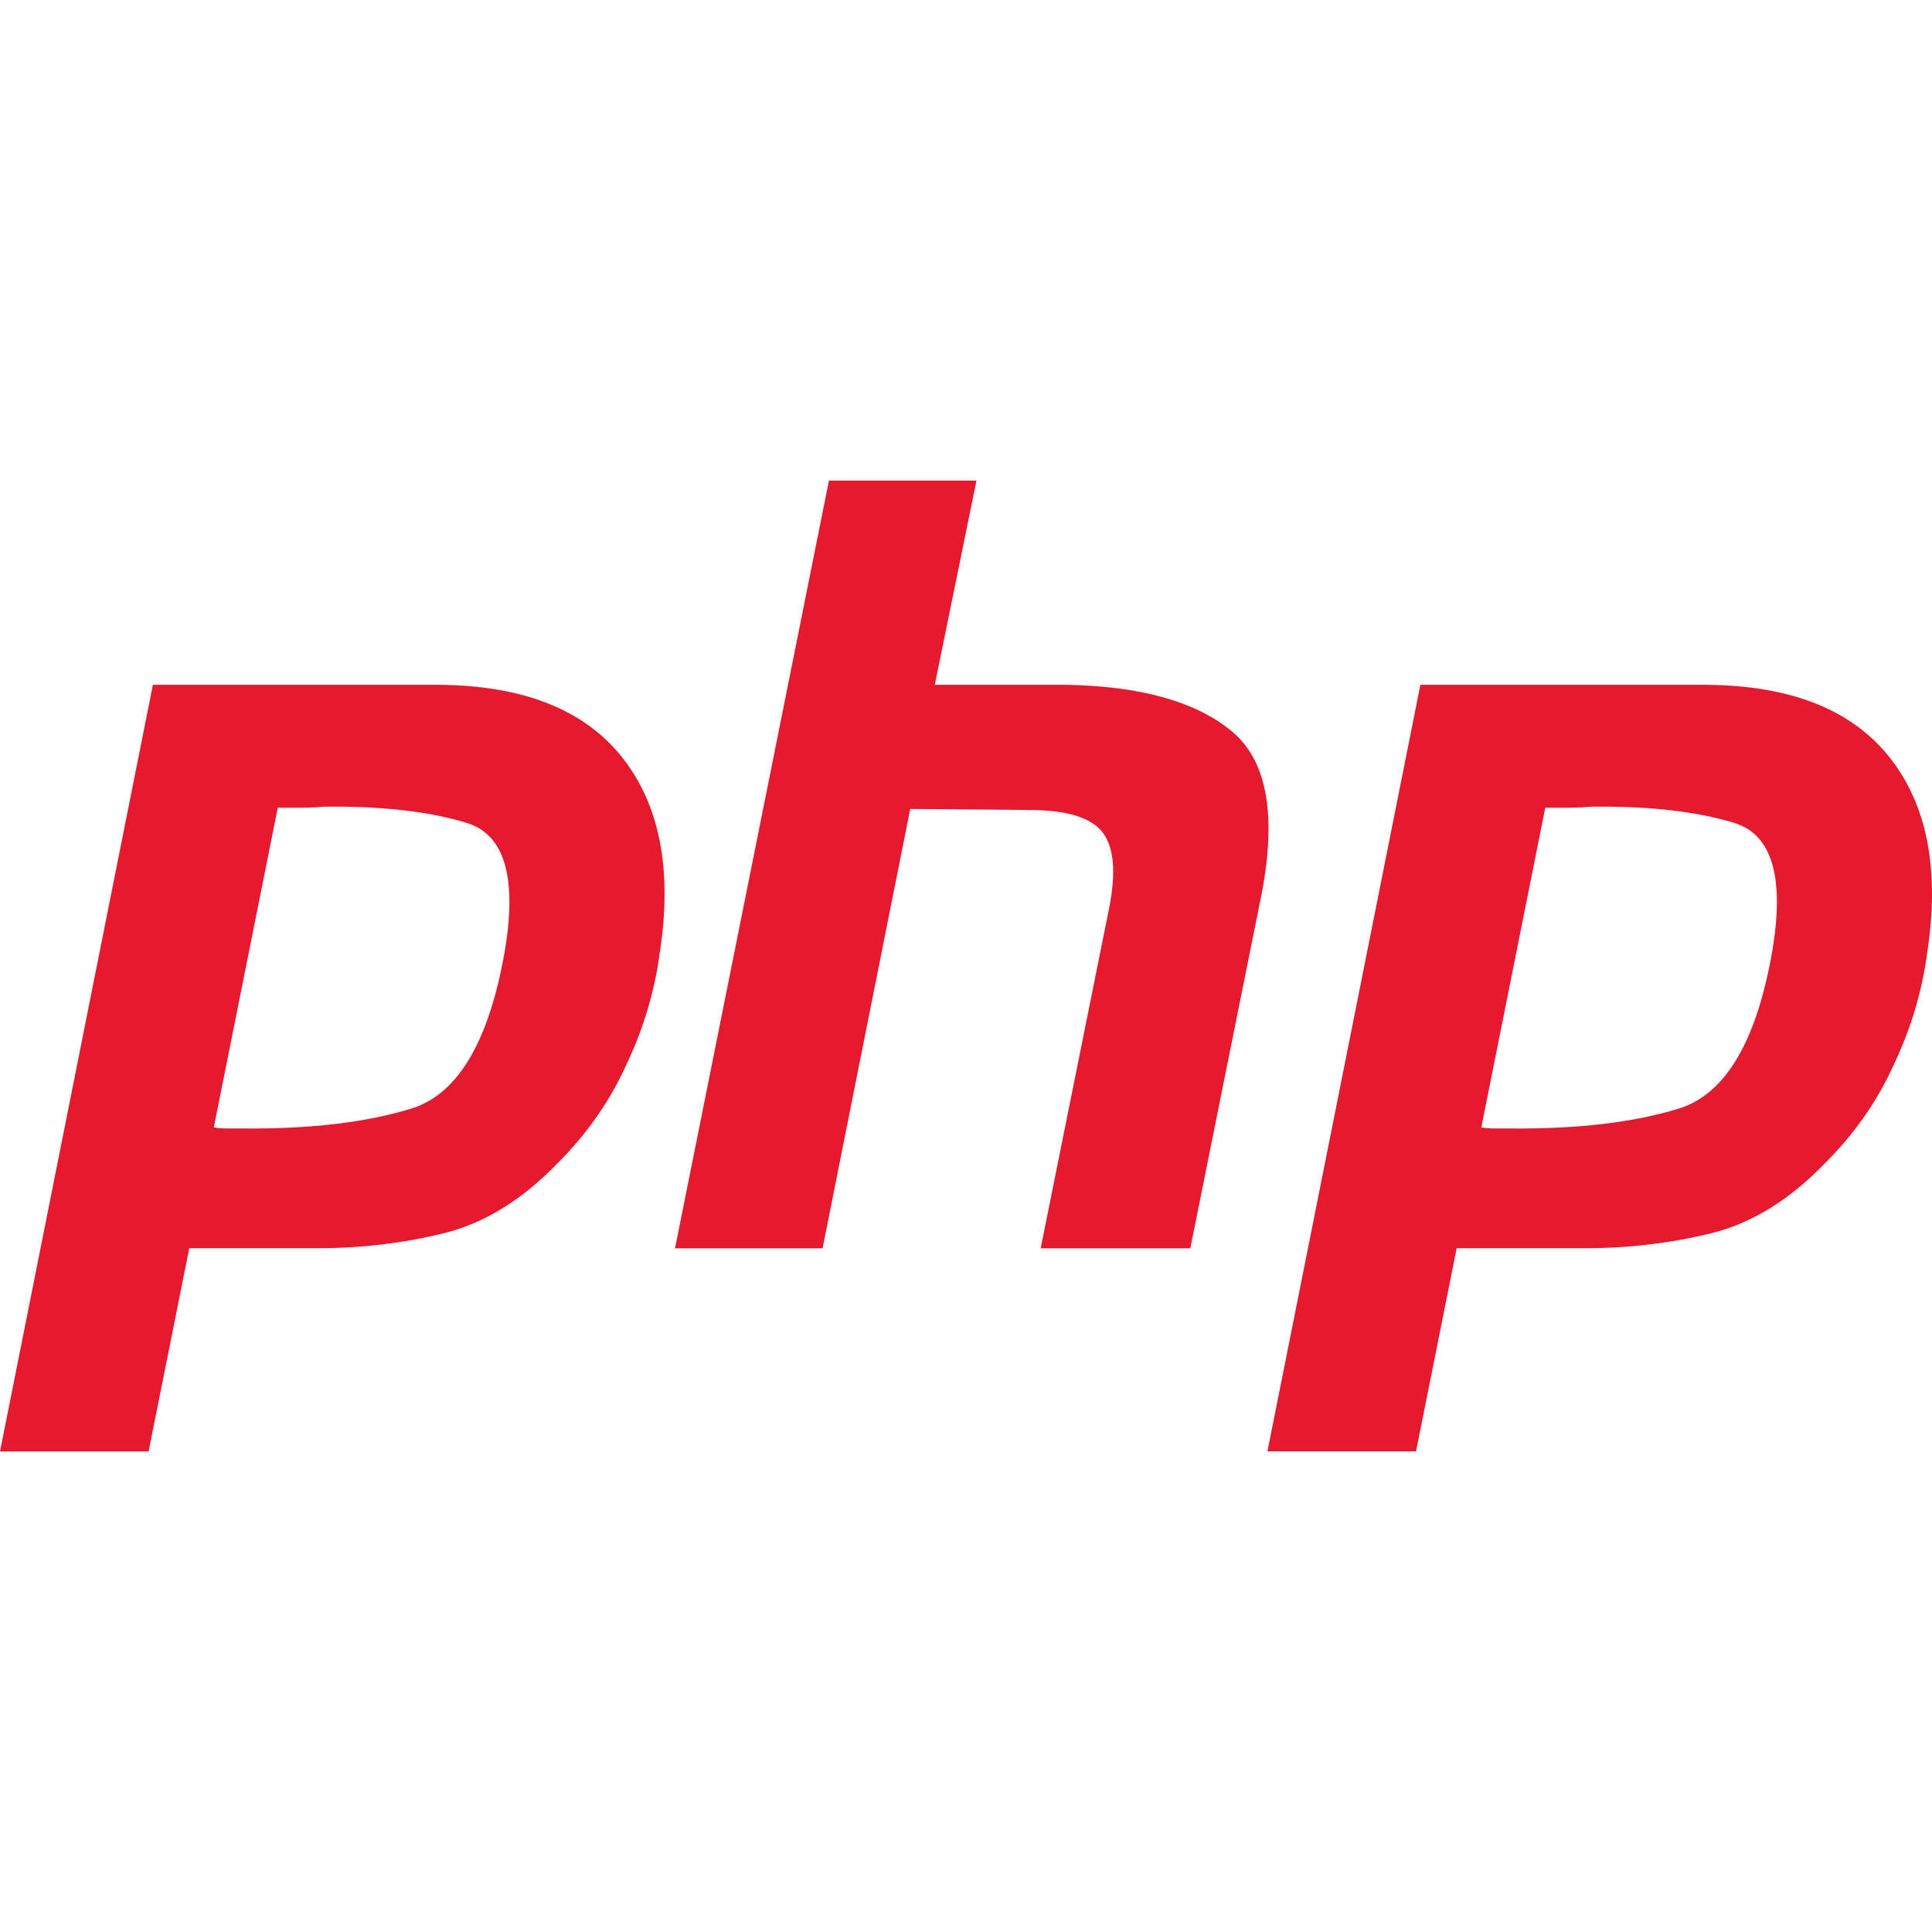
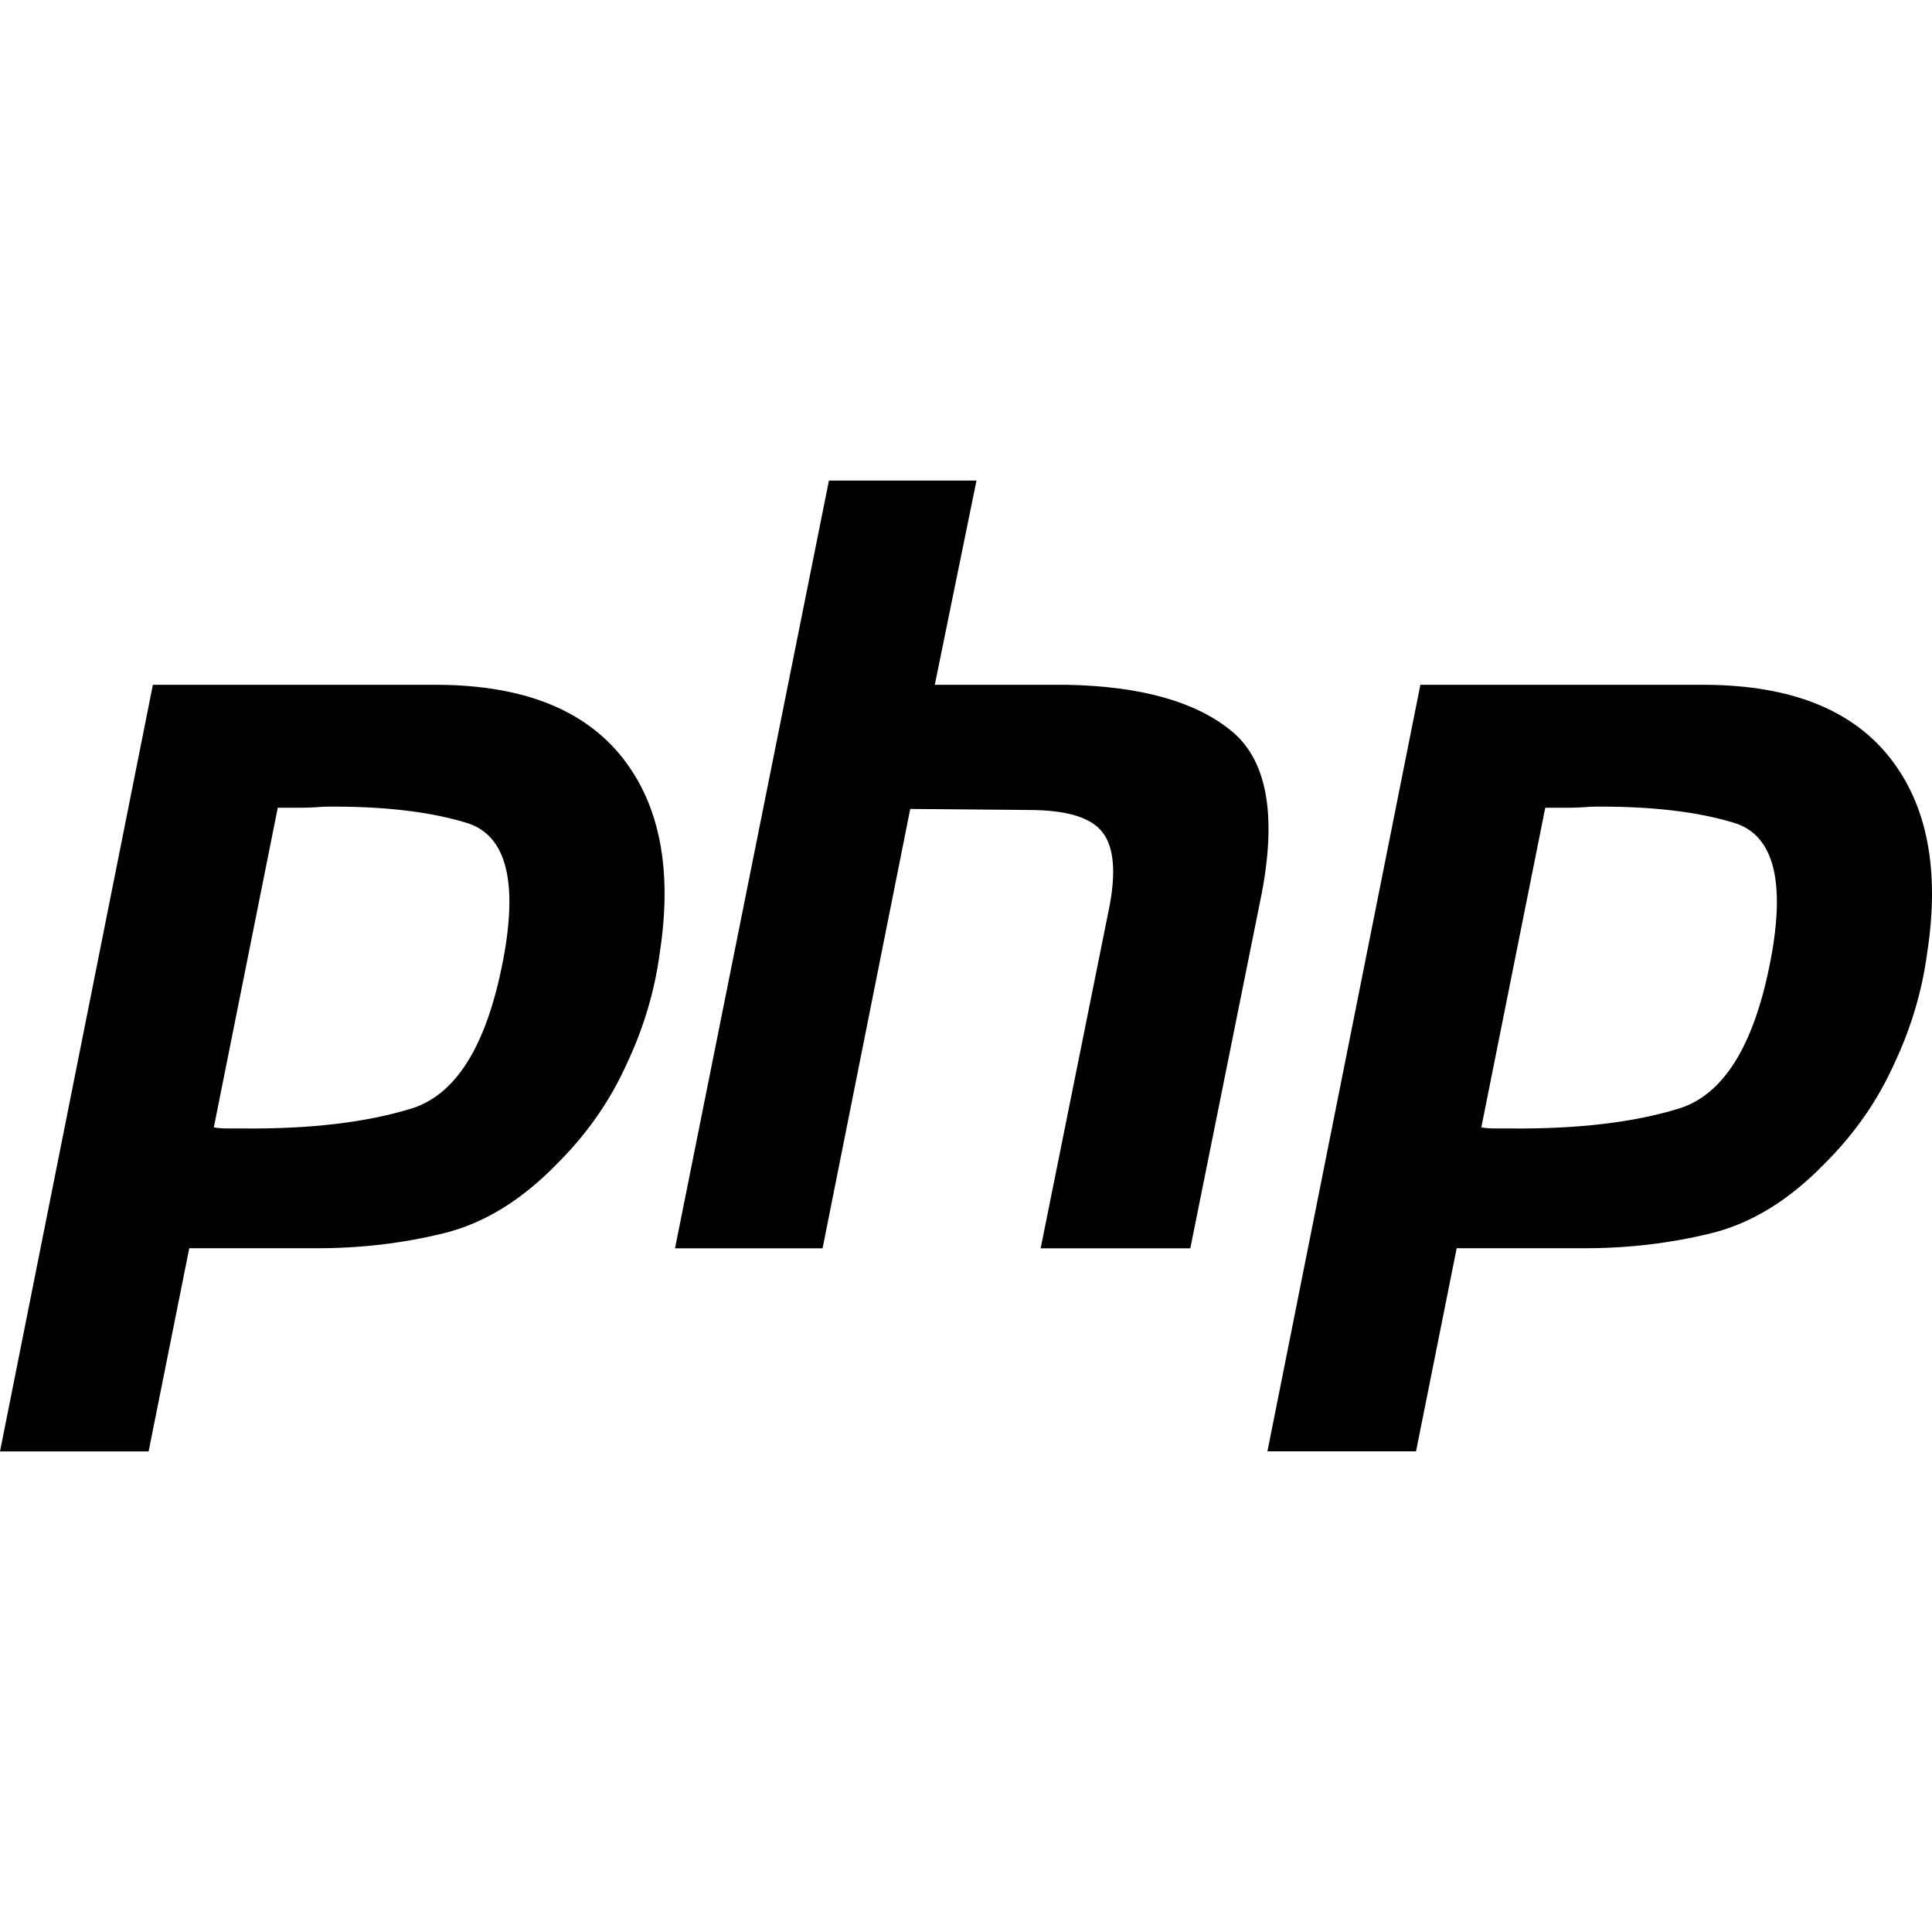
<svg xmlns="http://www.w3.org/2000/svg" version="1.1" id="Capa_1" x="0px" y="0px" viewBox="0 0 24 24" style="enable-background:new 0 0 24 24;" xml:space="preserve" width="512" height="512">
  <defs id="defs1109" />
-   <g id="g1104" transform="scale(1.000026,1)" style="fill:#e51a2e;fill-opacity:1">
-     <path d="M 1.899,8.507 H 5.458 C 6.503,8.516 7.26,8.817 7.73,9.41 8.199,10.003 8.354,10.813 8.195,11.84 8.133,12.309 7.996,12.77 7.783,13.221 7.579,13.673 7.296,14.08 6.933,14.443 6.49,14.903 6.017,15.196 5.512,15.32 5.007,15.444 4.485,15.506 3.945,15.506 H 2.351 L 1.846,18.03 H 0 L 1.899,8.507 v 0 m 1.554,1.514 -0.797,3.984 c 0.053,0.009 0.106,0.013 0.159,0.013 0.062,0 0.124,0 0.186,0 0.85,0.009 1.558,-0.075 2.125,-0.252 0.567,-0.186 0.947,-0.832 1.142,-1.939 0.159,-0.93 0,-1.465 -0.478,-1.607 -0.469,-0.142 -1.058,-0.208 -1.766,-0.199 -0.106,0.009 -0.208,0.013 -0.305,0.013 -0.088,0 -0.181,0 -0.279,0 l 0.013,-0.013" id="path1098" style="fill:#e51a2e;fill-opacity:1" />
-     <path d="m 10.297,5.97 h 1.833 l -0.518,2.537 h 1.647 c 0.903,0.018 1.576,0.204 2.019,0.558 0.452,0.354 0.584,1.027 0.398,2.019 l -0.89,4.423 h -1.859 l 0.85,-4.223 c 0.088,-0.443 0.062,-0.757 -0.08,-0.943 -0.142,-0.186 -0.447,-0.279 -0.916,-0.279 l -1.474,-0.013 -1.089,5.458 H 8.385 L 10.297,5.97 v 0" id="path1100" style="fill:#e51a2e;fill-opacity:1" />
-     <path d="m 17.644,8.507 h 3.559 c 1.045,0.009 1.802,0.31 2.271,0.903 0.469,0.593 0.624,1.403 0.465,2.43 -0.062,0.469 -0.199,0.93 -0.412,1.381 -0.204,0.452 -0.487,0.859 -0.85,1.222 -0.443,0.46 -0.916,0.753 -1.421,0.877 -0.505,0.124 -1.027,0.186 -1.567,0.186 h -1.594 l -0.505,2.523 h -1.846 l 1.9,-9.522 v 0 m 1.554,1.514 -0.797,3.984 c 0.053,0.009 0.106,0.013 0.159,0.013 0.062,0 0.124,0 0.186,0 0.85,0.009 1.558,-0.075 2.125,-0.252 0.567,-0.186 0.947,-0.832 1.142,-1.939 0.159,-0.93 0,-1.465 -0.478,-1.607 -0.469,-0.142 -1.058,-0.208 -1.766,-0.199 -0.106,0.009 -0.208,0.013 -0.305,0.013 -0.088,0 -0.181,0 -0.279,0 l 0.013,-0.013" id="path1102" style="fill:#e51a2e;fill-opacity:1" />
+   <g id="g1104" transform="scale(1.000026,1)" style="fill:#000000;fill-opacity:1">
+     <path d="M 1.899,8.507 H 5.458 C 6.503,8.516 7.26,8.817 7.73,9.41 8.199,10.003 8.354,10.813 8.195,11.84 8.133,12.309 7.996,12.77 7.783,13.221 7.579,13.673 7.296,14.08 6.933,14.443 6.49,14.903 6.017,15.196 5.512,15.32 5.007,15.444 4.485,15.506 3.945,15.506 H 2.351 L 1.846,18.03 H 0 L 1.899,8.507 v 0 m 1.554,1.514 -0.797,3.984 c 0.053,0.009 0.106,0.013 0.159,0.013 0.062,0 0.124,0 0.186,0 0.85,0.009 1.558,-0.075 2.125,-0.252 0.567,-0.186 0.947,-0.832 1.142,-1.939 0.159,-0.93 0,-1.465 -0.478,-1.607 -0.469,-0.142 -1.058,-0.208 -1.766,-0.199 -0.106,0.009 -0.208,0.013 -0.305,0.013 -0.088,0 -0.181,0 -0.279,0 l 0.013,-0.013" id="path1098" style="fill:#000000;fill-opacity:1" />
+     <path d="m 10.297,5.97 h 1.833 l -0.518,2.537 h 1.647 c 0.903,0.018 1.576,0.204 2.019,0.558 0.452,0.354 0.584,1.027 0.398,2.019 l -0.89,4.423 h -1.859 l 0.85,-4.223 c 0.088,-0.443 0.062,-0.757 -0.08,-0.943 -0.142,-0.186 -0.447,-0.279 -0.916,-0.279 l -1.474,-0.013 -1.089,5.458 H 8.385 L 10.297,5.97 v 0" id="path1100" style="fill:#000000;fill-opacity:1" />
+     <path d="m 17.644,8.507 h 3.559 c 1.045,0.009 1.802,0.31 2.271,0.903 0.469,0.593 0.624,1.403 0.465,2.43 -0.062,0.469 -0.199,0.93 -0.412,1.381 -0.204,0.452 -0.487,0.859 -0.85,1.222 -0.443,0.46 -0.916,0.753 -1.421,0.877 -0.505,0.124 -1.027,0.186 -1.567,0.186 h -1.594 l -0.505,2.523 h -1.846 l 1.9,-9.522 v 0 m 1.554,1.514 -0.797,3.984 c 0.053,0.009 0.106,0.013 0.159,0.013 0.062,0 0.124,0 0.186,0 0.85,0.009 1.558,-0.075 2.125,-0.252 0.567,-0.186 0.947,-0.832 1.142,-1.939 0.159,-0.93 0,-1.465 -0.478,-1.607 -0.469,-0.142 -1.058,-0.208 -1.766,-0.199 -0.106,0.009 -0.208,0.013 -0.305,0.013 -0.088,0 -0.181,0 -0.279,0 l 0.013,-0.013" id="path1102" style="fill:#000000;fill-opacity:1" />
  </g>
</svg>
